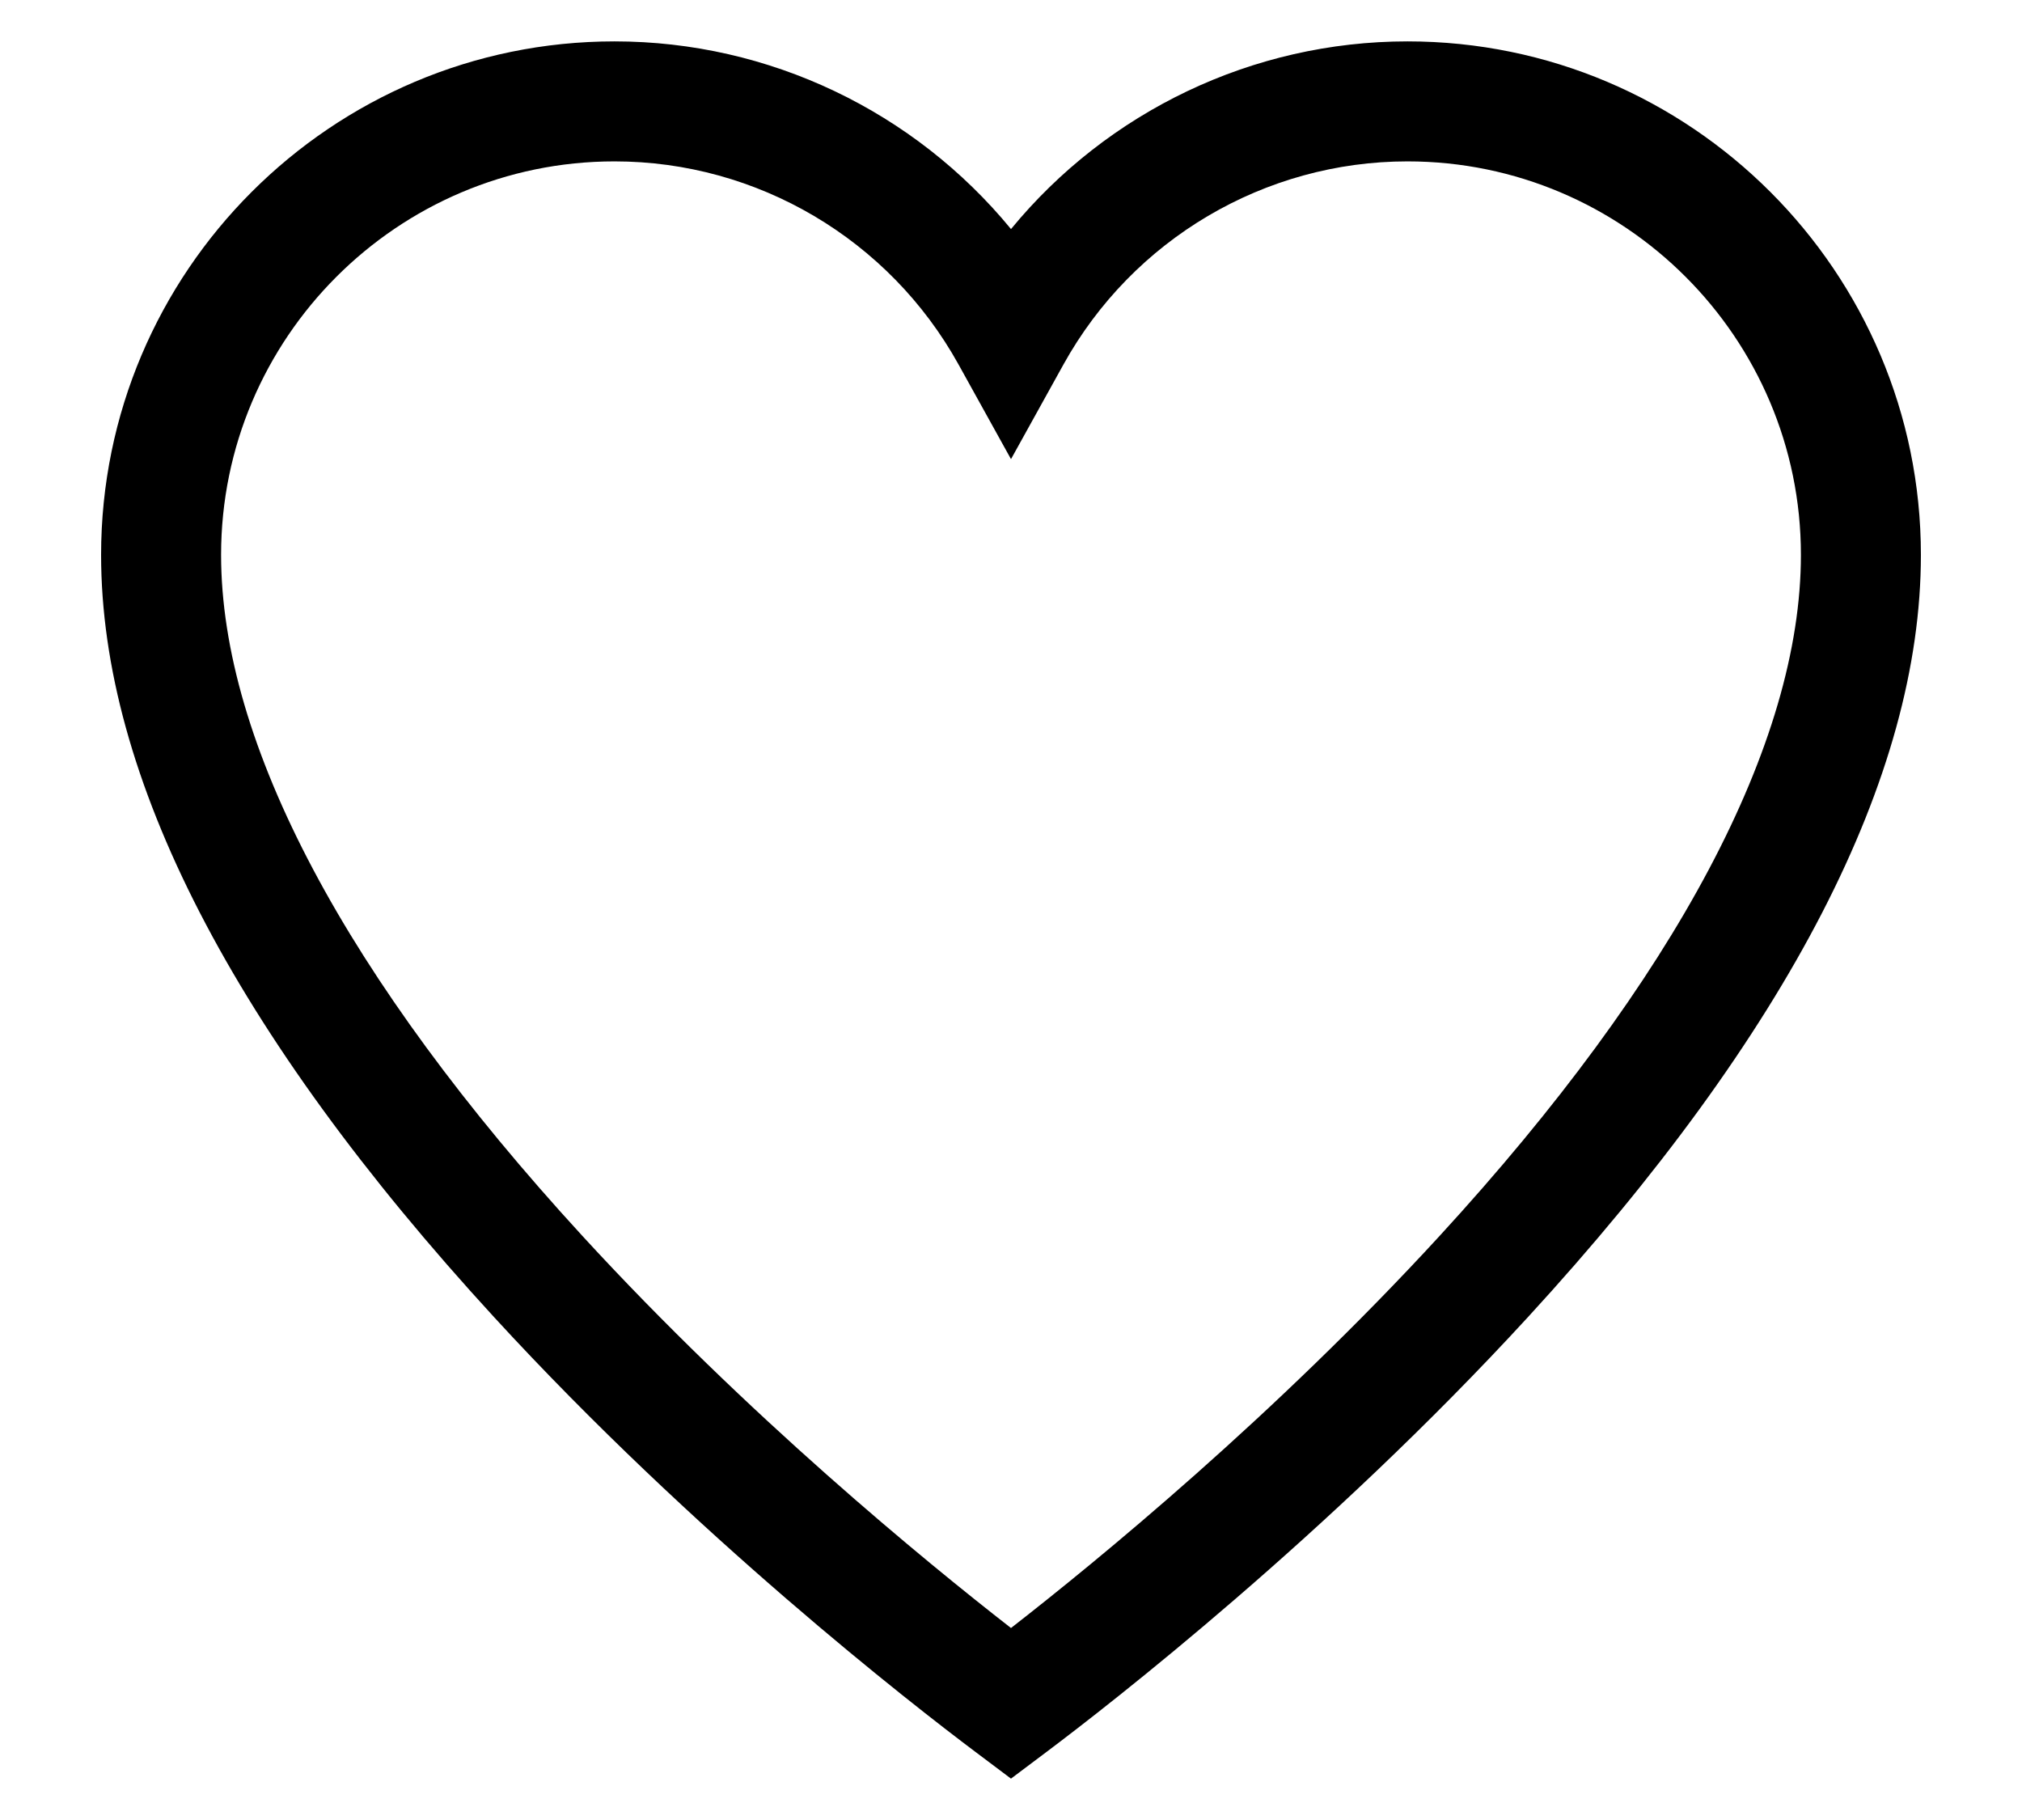
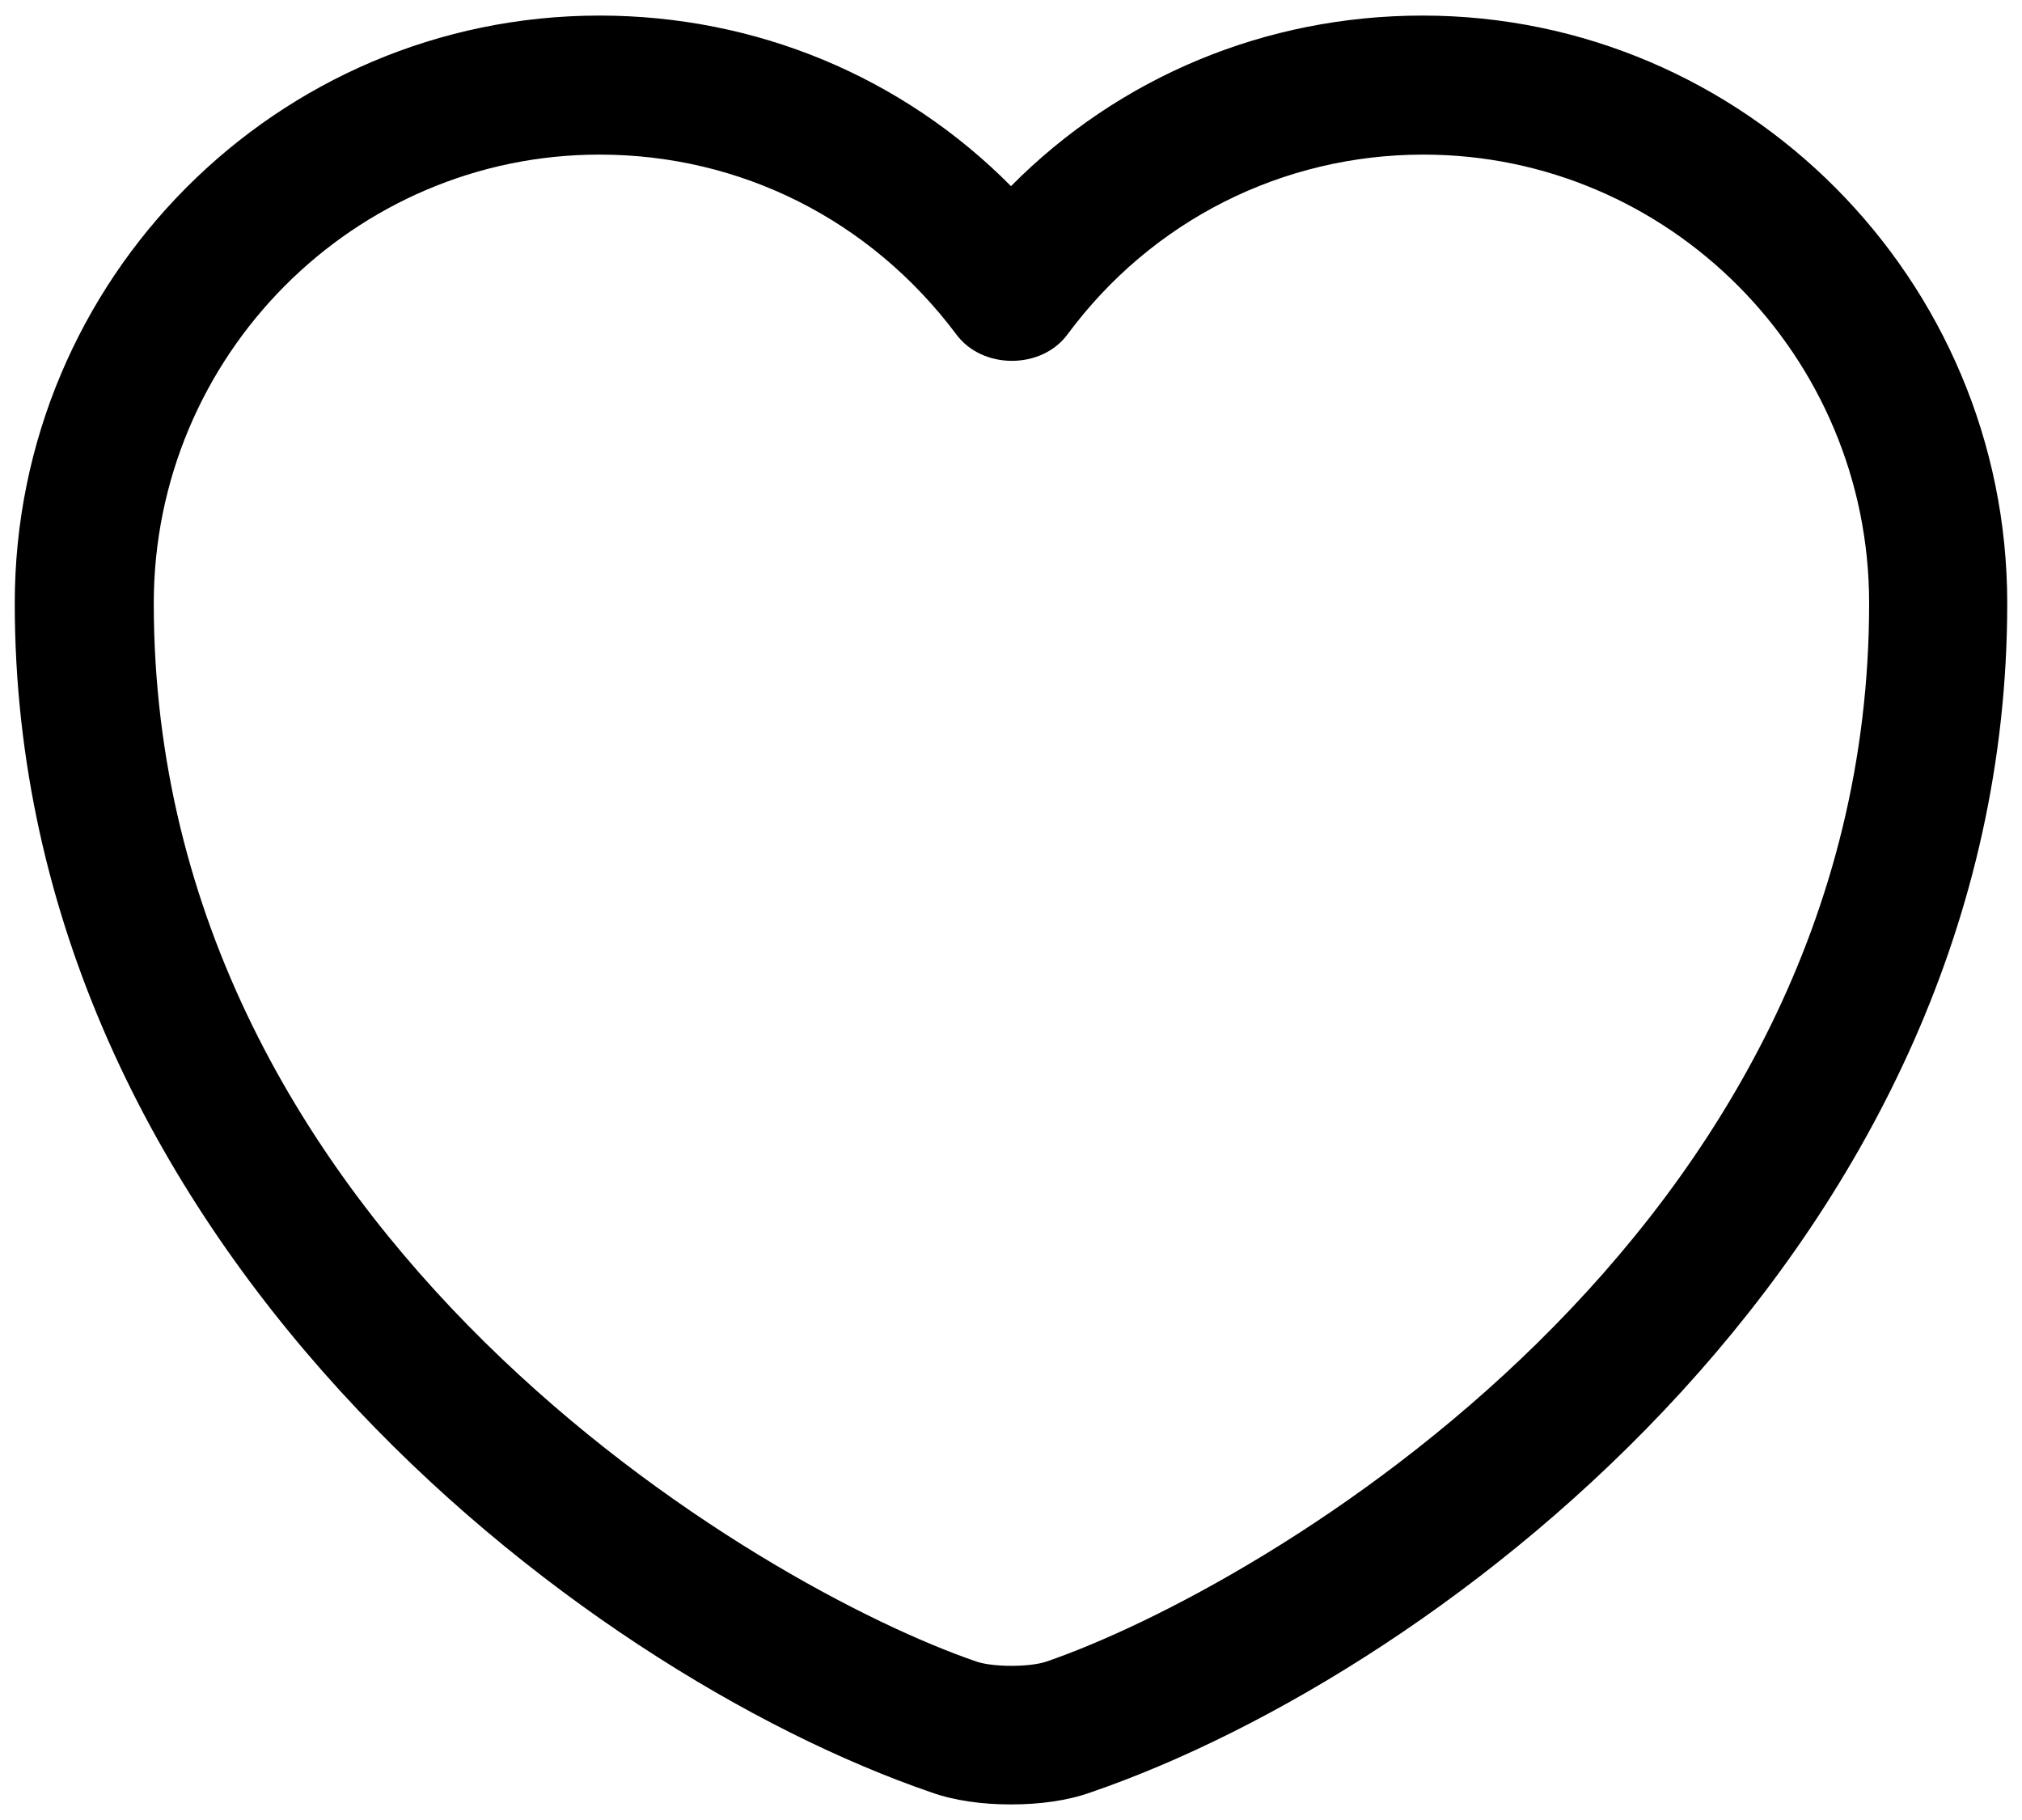
- <svg xmlns="http://www.w3.org/2000/svg" width="20" height="18" version="1.1" id="Layer_1" x="0px" y="0px" viewBox="0 0 455 455" style="enable-background:new 0 0 455 455;" xml:space="preserve">
-   <path d="M326.632,10.346c-38.733,0-74.991,17.537-99.132,46.92c-24.141-29.384-60.398-46.92-99.132-46.92  C57.586,10.346,0,67.931,0,138.714c0,55.426,33.05,119.535,98.23,190.546c50.161,54.647,104.728,96.959,120.257,108.626l9.01,6.769  l9.01-6.768c15.529-11.667,70.098-53.978,120.26-108.625C421.949,258.251,455,194.141,455,138.714  C455,67.931,397.414,10.346,326.632,10.346z M334.666,308.974c-41.259,44.948-85.648,81.283-107.169,98.029  c-21.52-16.746-65.907-53.082-107.166-98.03C61.236,244.592,30,185.717,30,138.714c0-54.24,44.128-98.368,98.368-98.368  c35.694,0,68.652,19.454,86.013,50.771l13.119,23.666l13.119-23.666c17.36-31.316,50.318-50.771,86.013-50.771  c54.24,0,98.368,44.127,98.368,98.368C425,185.719,393.763,244.594,334.666,308.974z" />
+ <svg xmlns="http://www.w3.org/2000/svg" width="20" height="18" viewBox="0 0 20 18">
+   <path d="M10 17.846C9.716 17.846 9.441 17.809 9.212 17.727C5.71 16.526 0.146 12.263 0.146 5.966C0.146 2.757 2.74 0.154 5.93 0.154C7.479 0.154 8.927 0.759 10 1.841C11.072 0.759 12.521 0.154 14.07 0.154C17.26 0.154 19.854 2.767 19.854 5.966C19.854 12.273 14.29 16.526 10.788 17.727C10.559 17.809 10.284 17.846 10 17.846ZM5.93 1.529C3.501 1.529 1.521 3.518 1.521 5.966C1.521 12.227 7.543 15.71 9.661 16.434C9.826 16.489 10.183 16.489 10.348 16.434C12.457 15.71 18.488 12.236 18.488 5.966C18.488 3.518 16.508 1.529 14.079 1.529C12.686 1.529 11.393 2.18 10.559 3.307C10.302 3.656 9.716 3.656 9.459 3.307C8.607 2.171 7.323 1.529 5.93 1.529Z" />
</svg>
